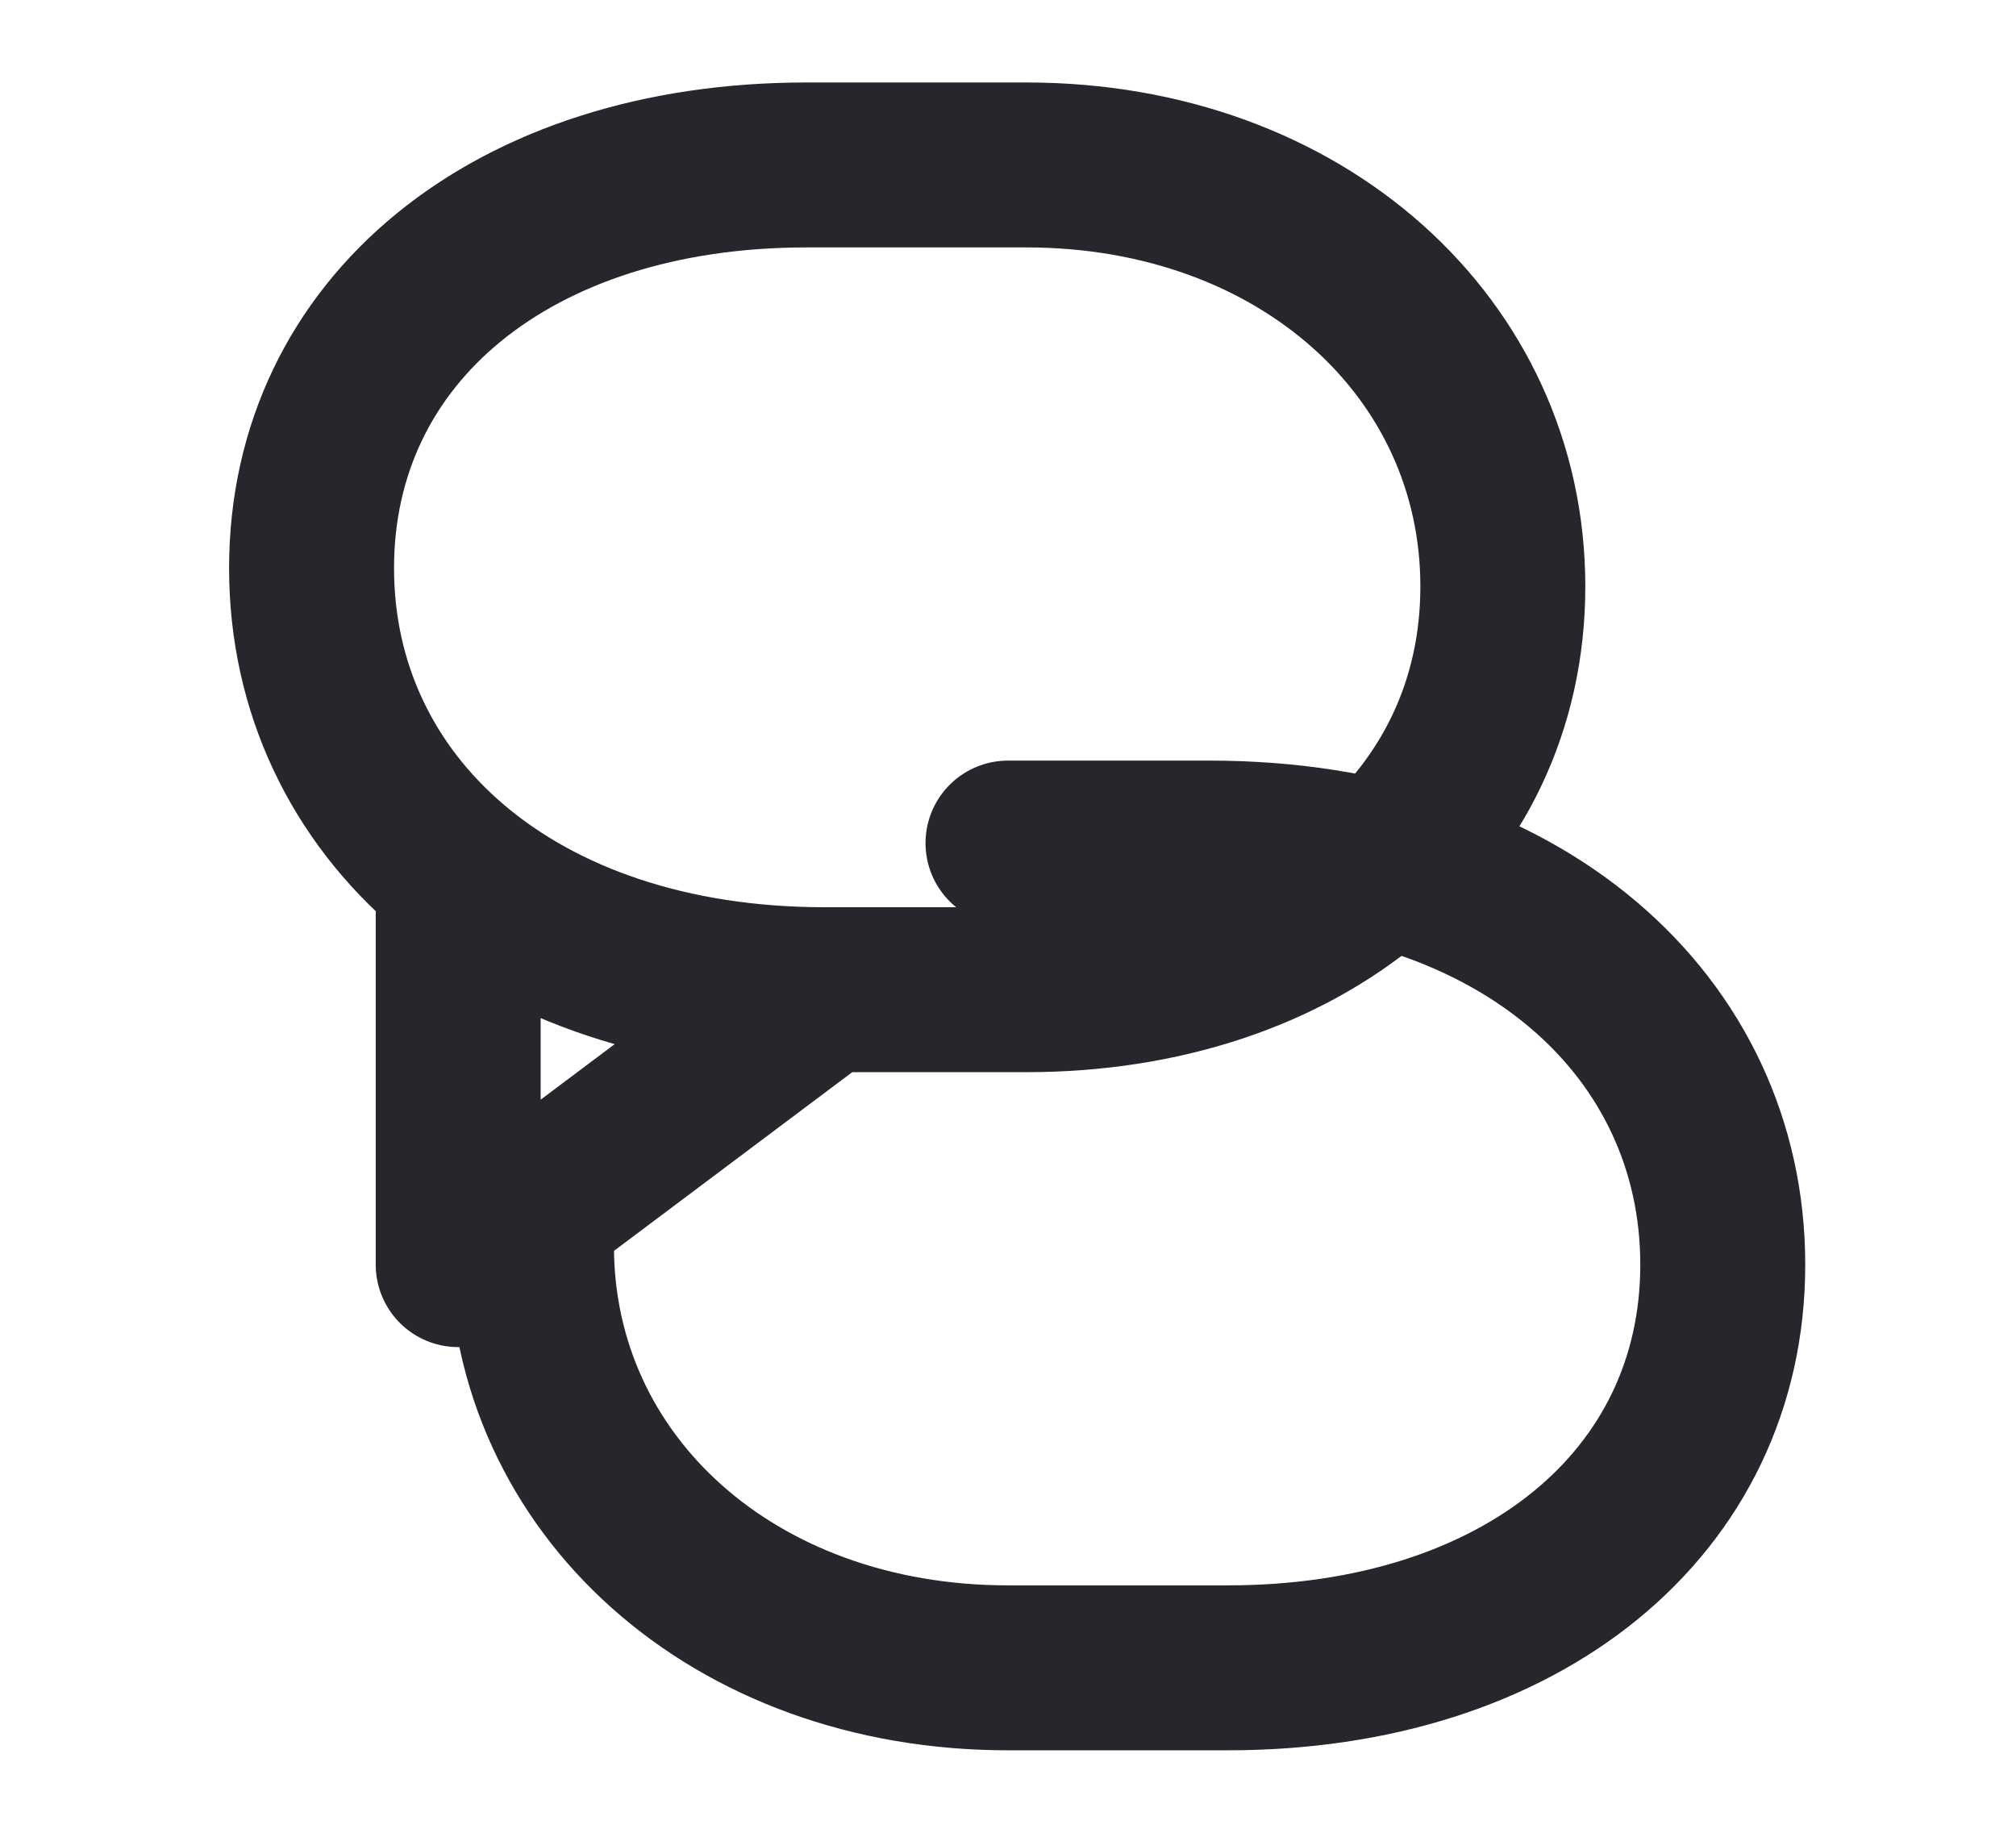
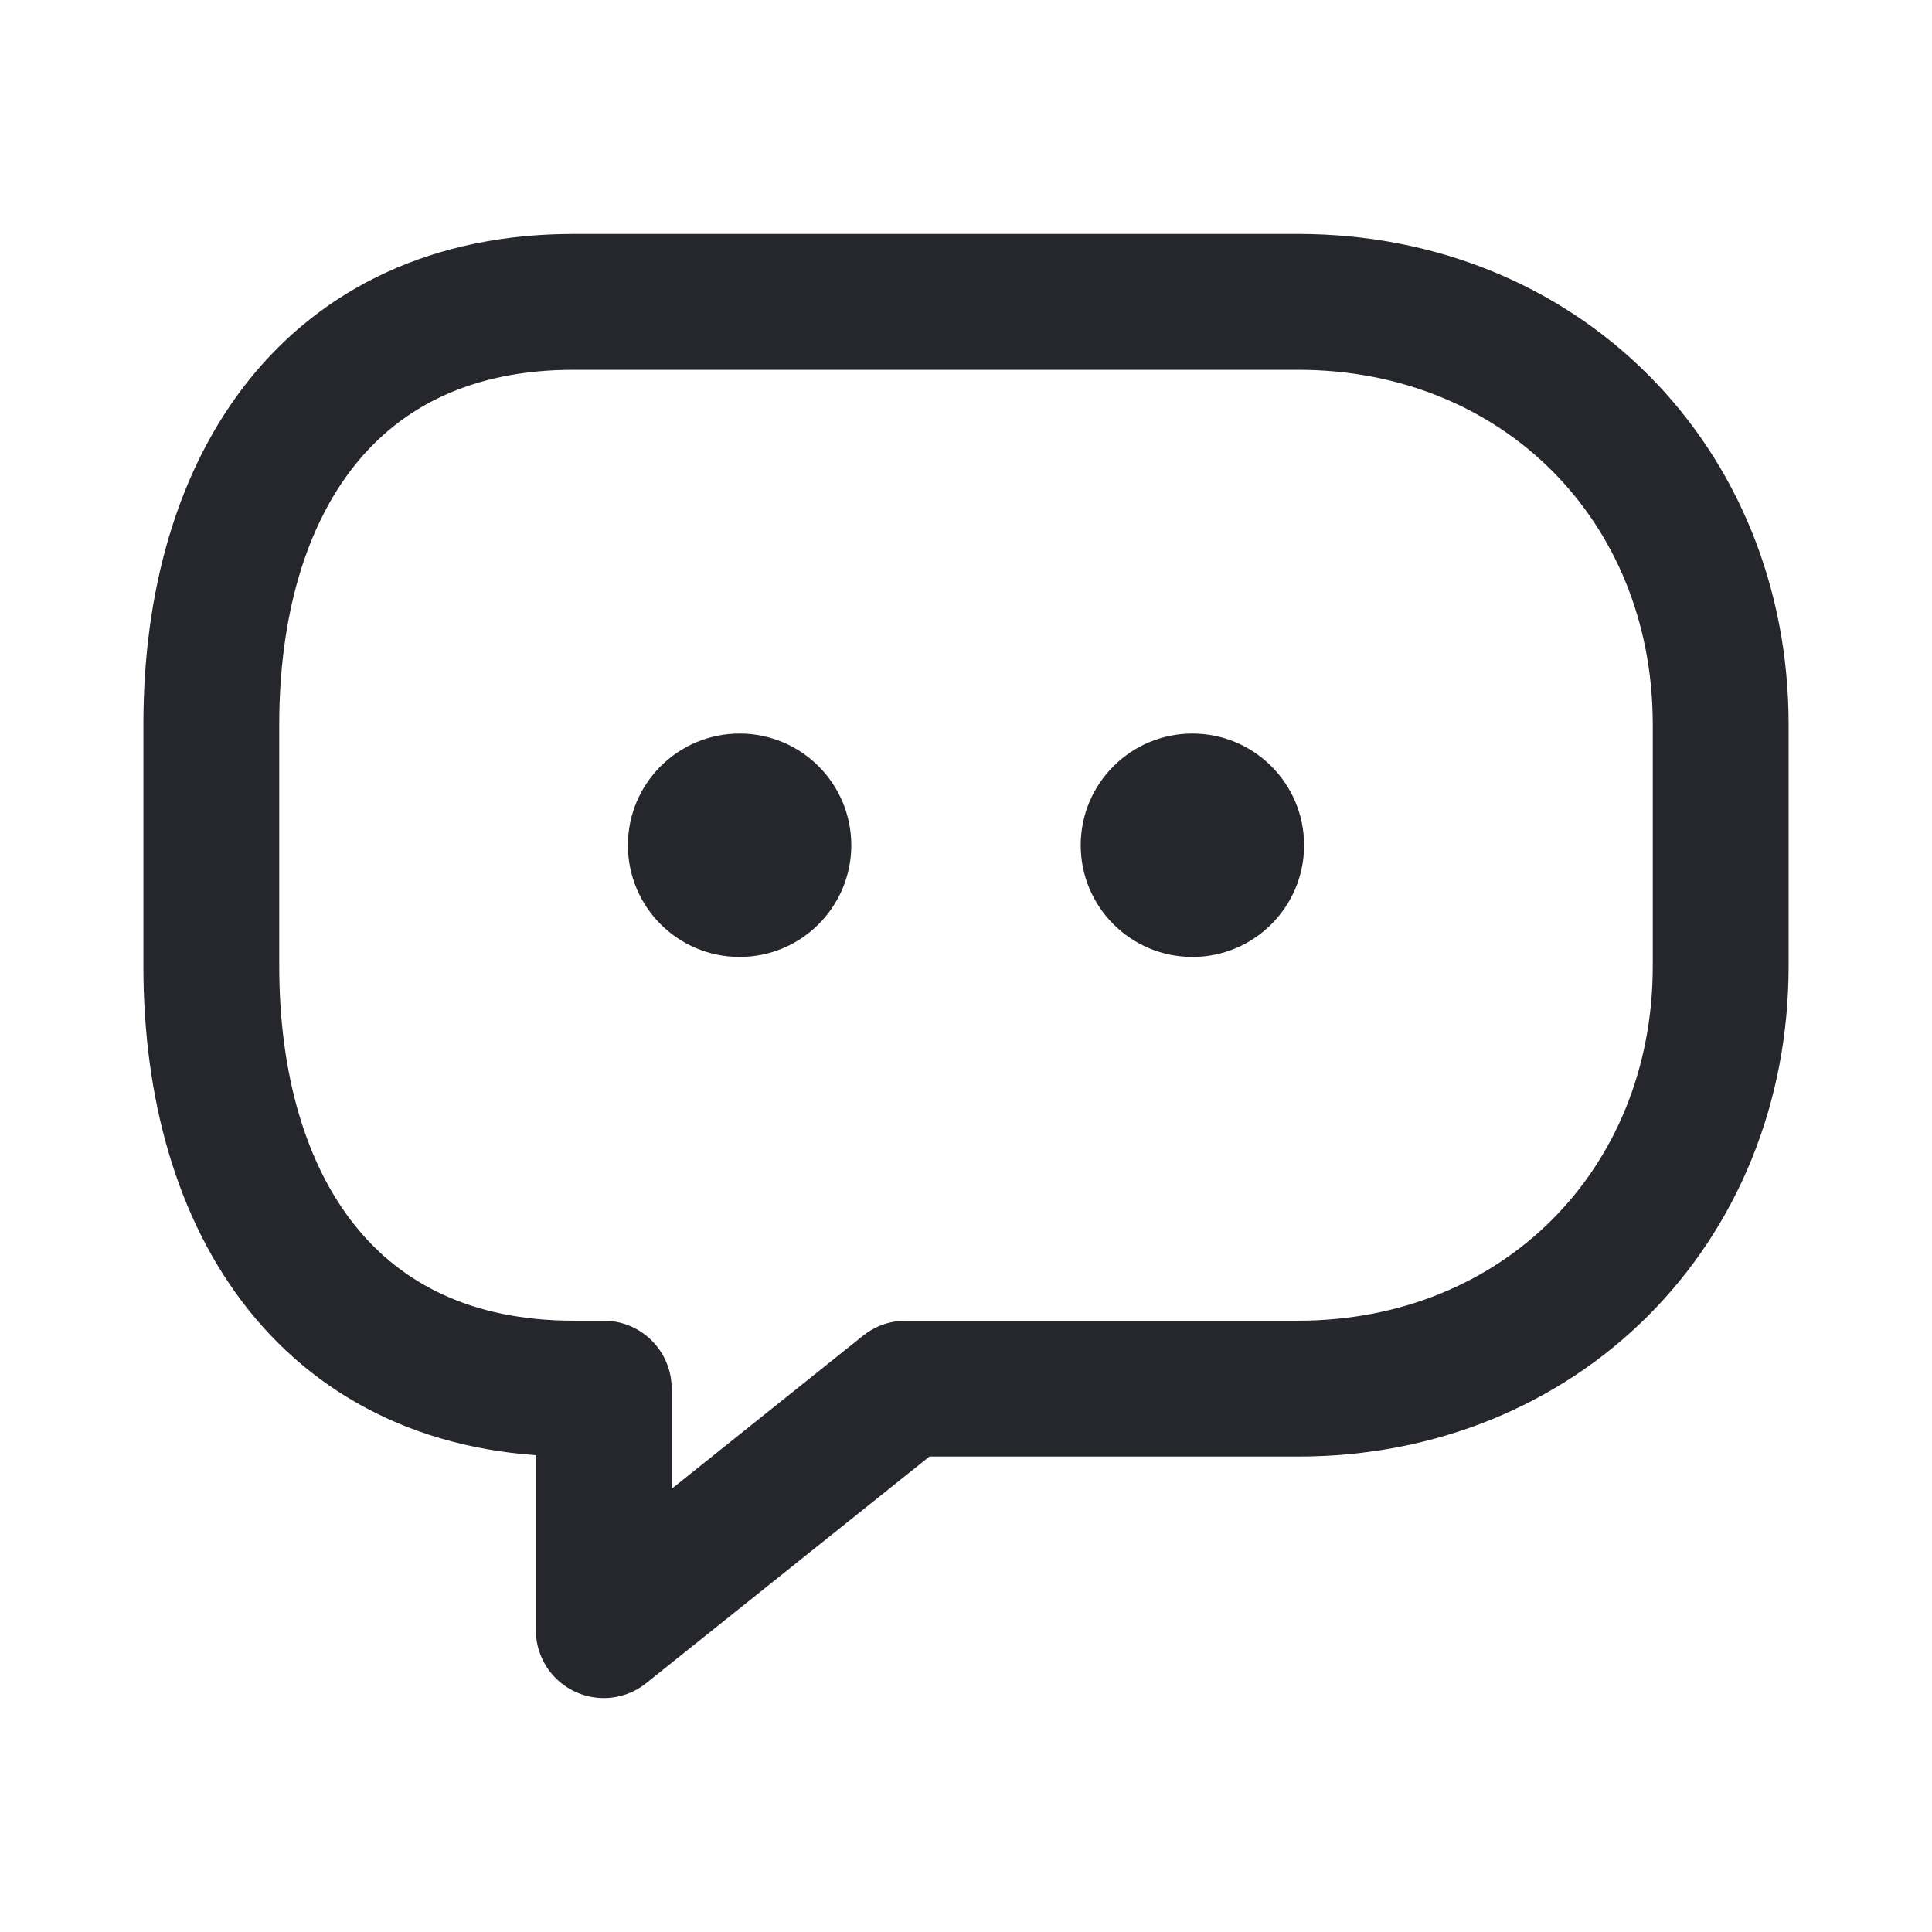
- <svg xmlns="http://www.w3.org/2000/svg" viewBox="0 0 110 100" width="110" height="100" color="#25272C">
-   <style>svg{color:#25272c}@media(prefers-color-scheme:dark){svg{color:#777b84}}</style>
-   <g fill="none" stroke="currentColor" stroke-width="9" stroke-linecap="round" stroke-linejoin="round">
-     <path class="mark-a" pathLength="100" d="M45 54C28 54 17 44 17 31S28 9 44 9h12c15 0 26 10 26 23S71 54 56 54H45L25 69V50" />
-     <path class="mark-b" pathLength="100" d="M55 46h11c17 0 28 10 28 23S83 91 67 91H55C40 91 29 81 29 68" />
+ <svg xmlns="http://www.w3.org/2000/svg" viewBox="0 0 64 64" width="64" height="64" color="#25272C">
+   <g transform="translate(7 1)">
+     <path class="bubble" d="M12 9H36C44 9 50 15 50 23V31C50 39 44 45 36 45H23L13 53V45H12C4 45 0 39 0 31V23C0 15 4 9 12 9Z" fill="none" stroke="currentColor" stroke-width="4.5" stroke-linecap="round" stroke-linejoin="round" pathLength="100" />
+     <circle class="dot d1" cx="17.5" cy="27" r="3.7" fill="currentColor" />
+     <circle class="dot d2" cx="32.5" cy="27" r="3.7" fill="currentColor" />
  </g>
</svg>
